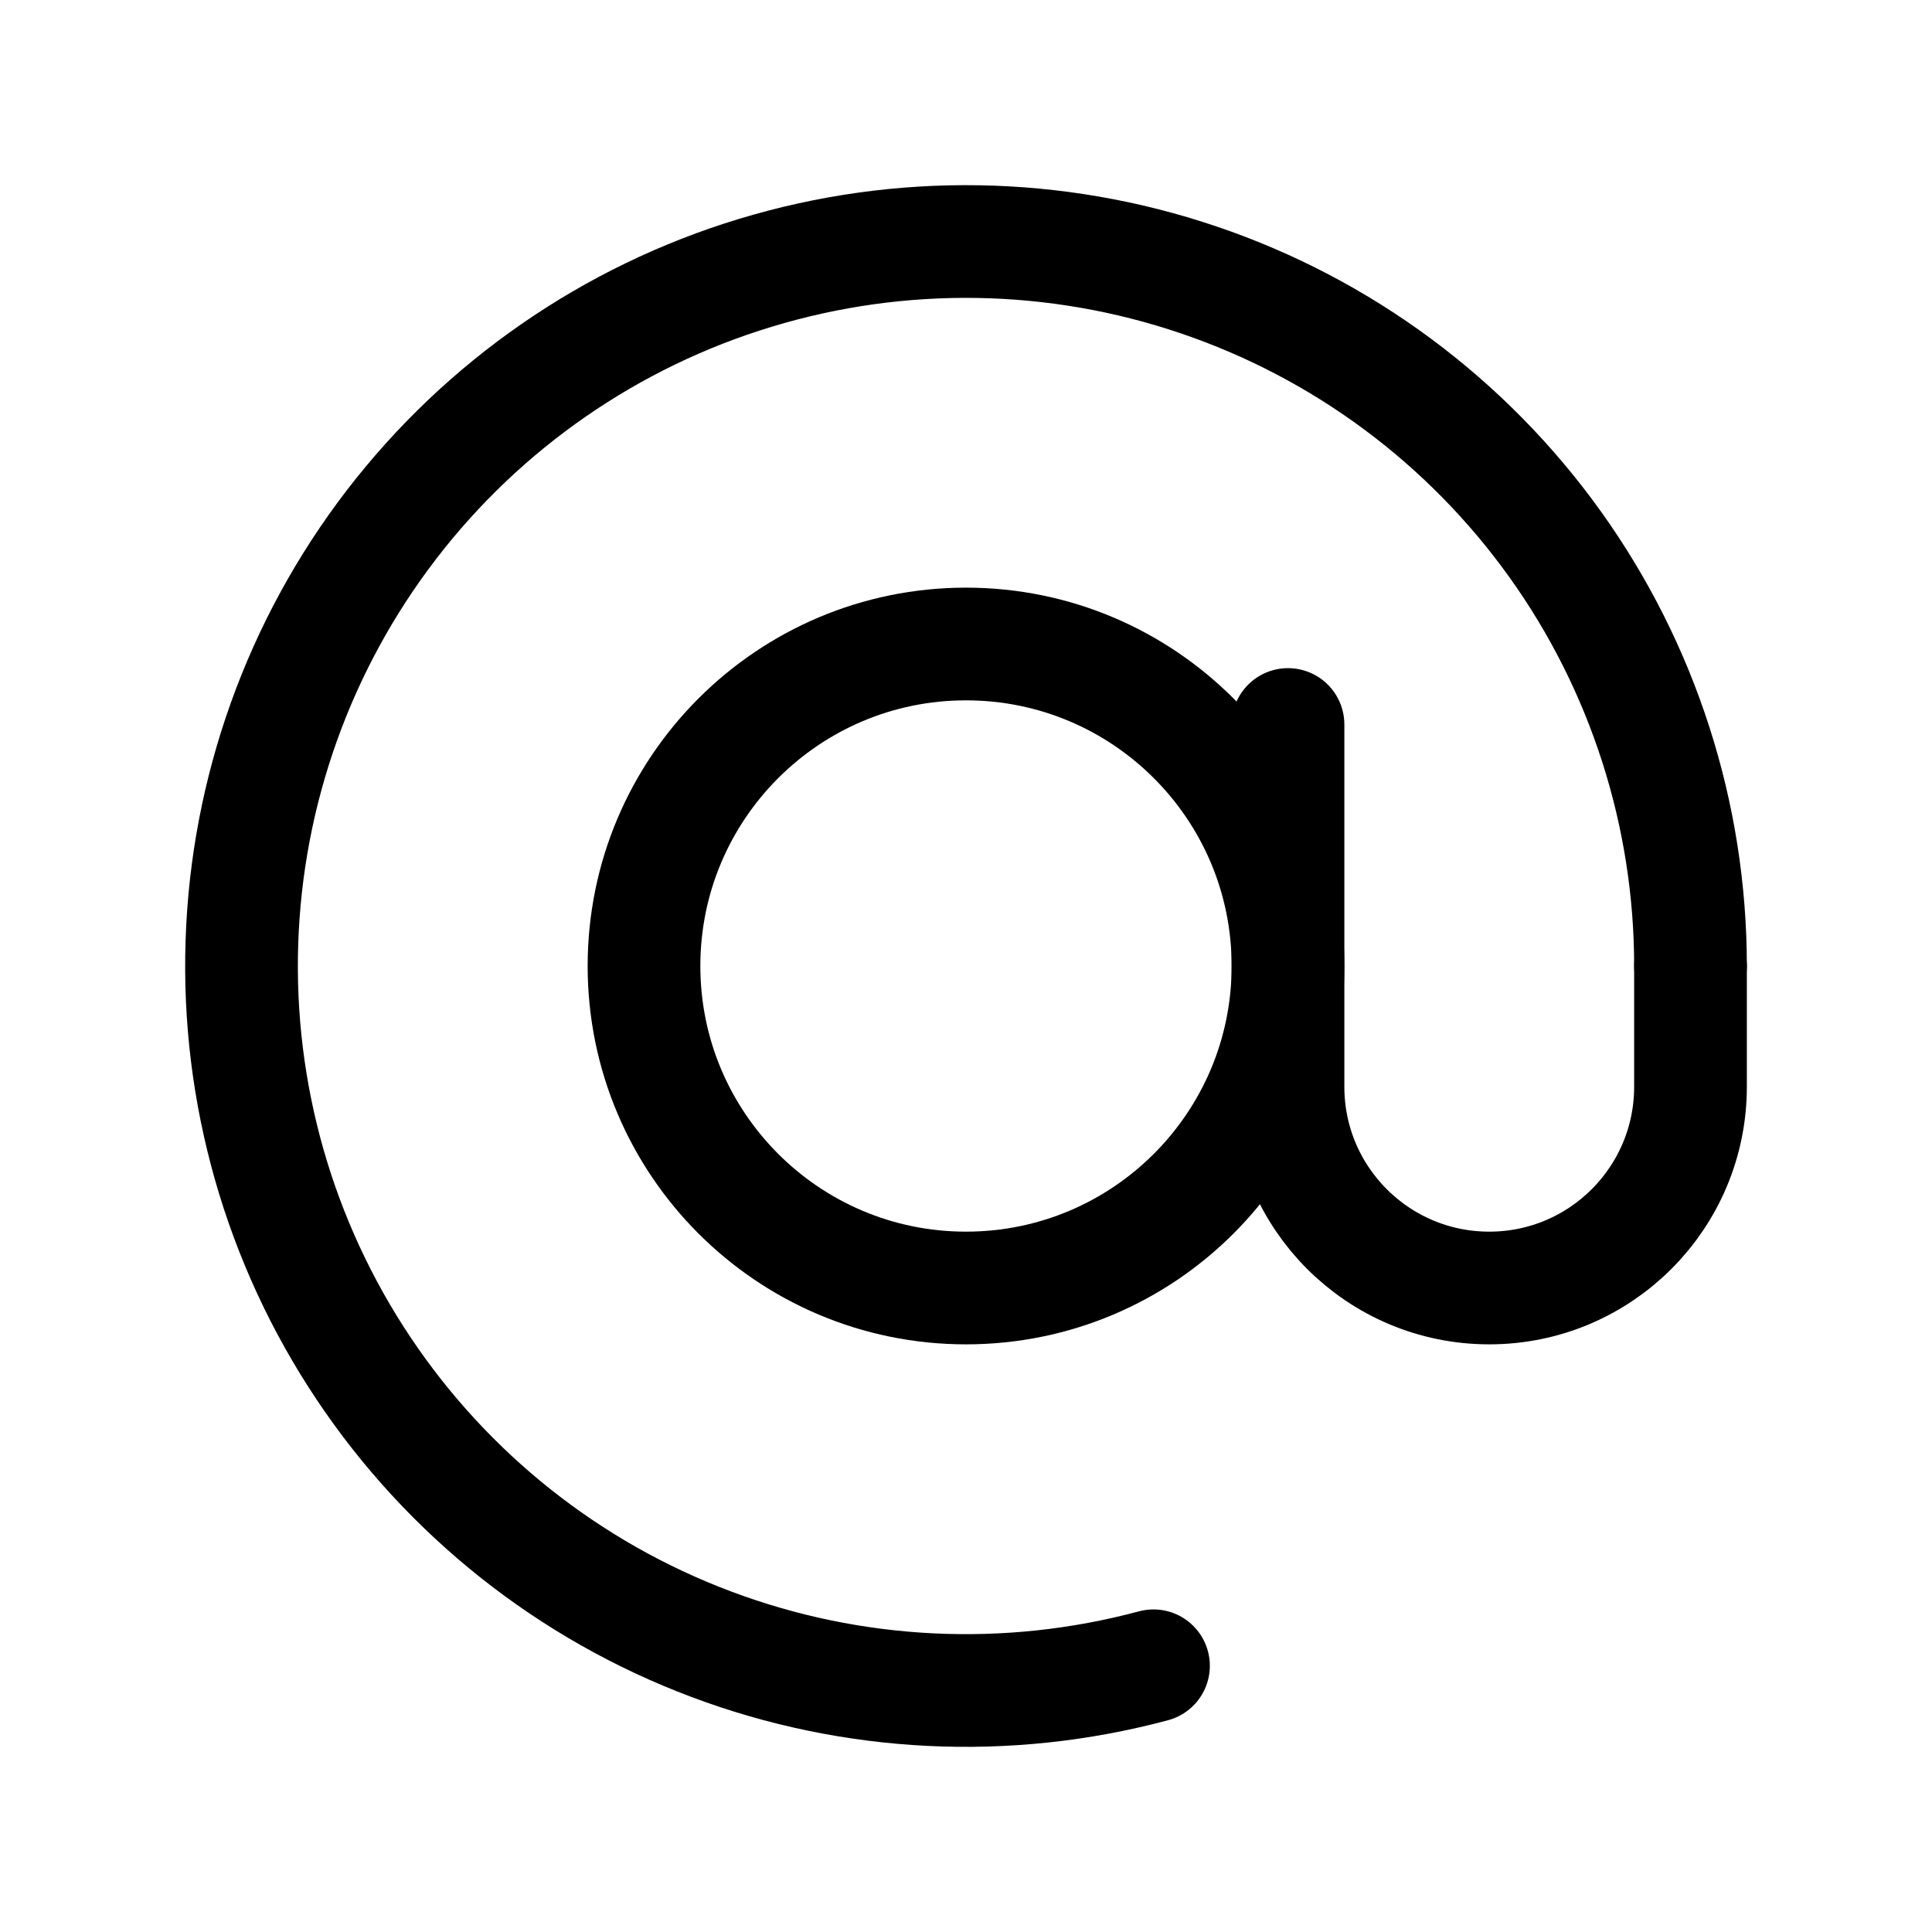
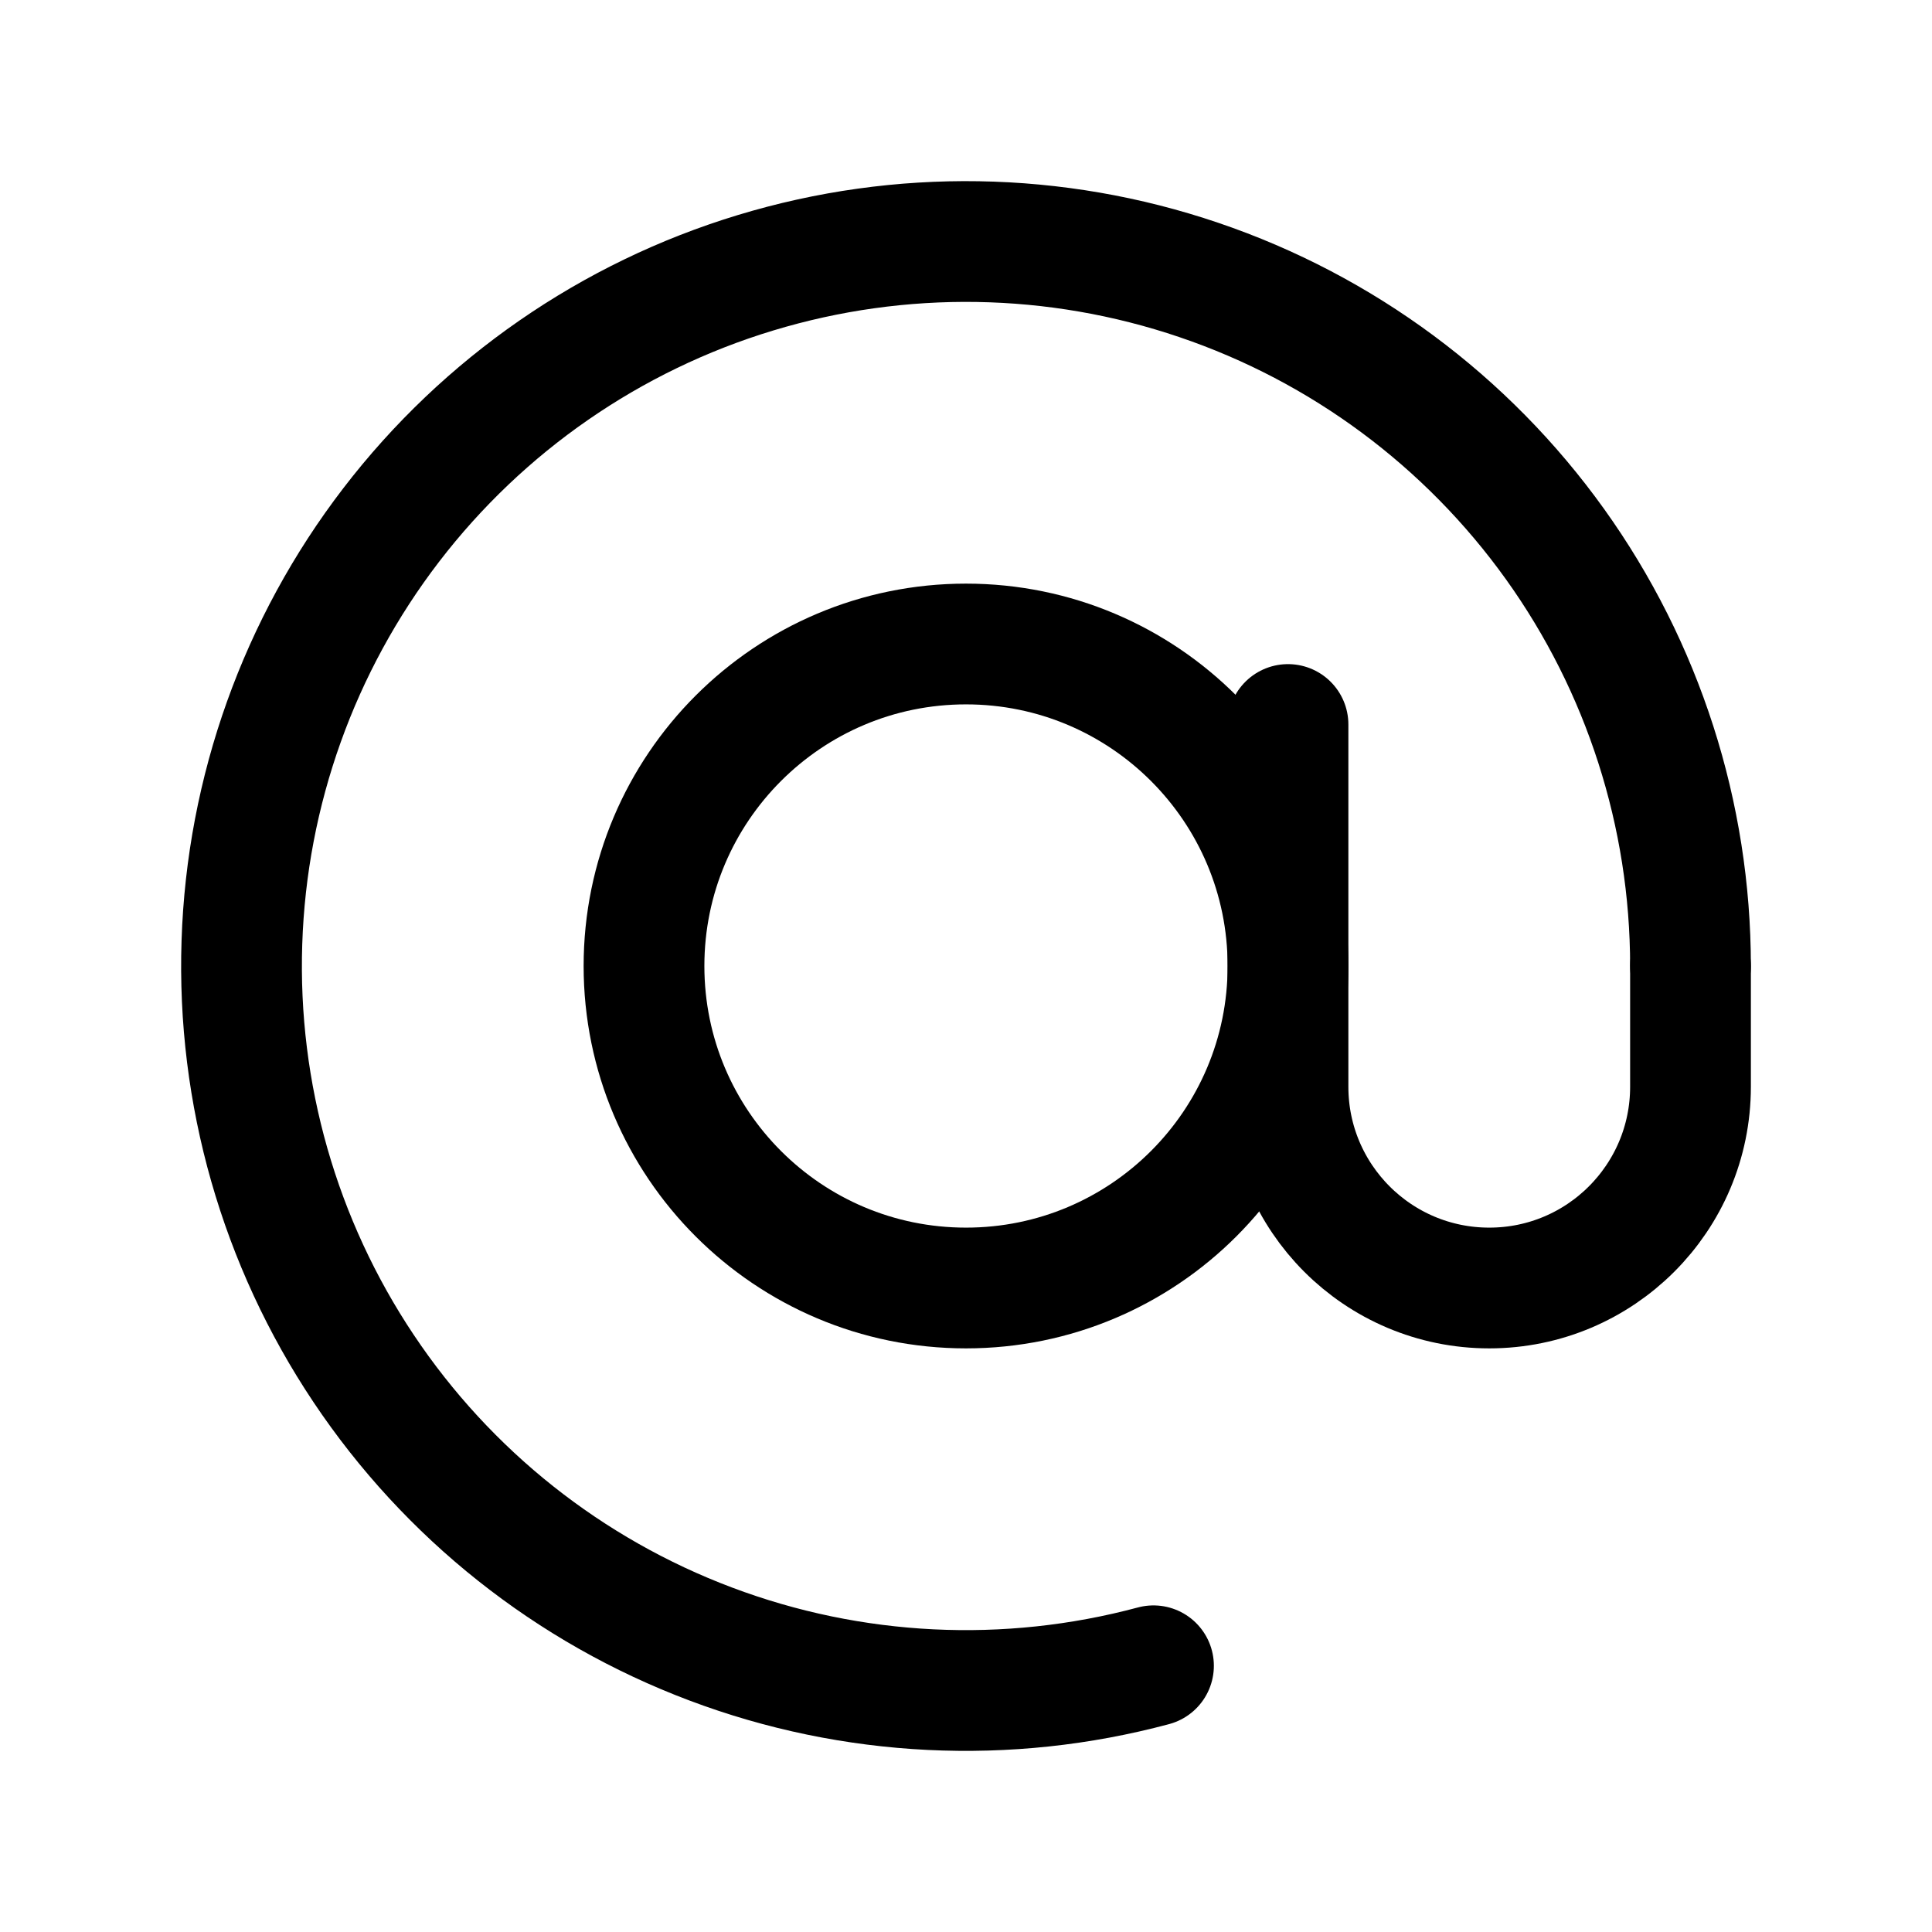
<svg xmlns="http://www.w3.org/2000/svg" width="24" height="24" viewBox="0 0 24 24" fill="none">
-   <path d="M21 12C21 10.12 20.411 8.286 19.316 6.758C18.22 5.229 16.674 4.082 14.893 3.478C13.112 2.873 11.187 2.842 9.387 3.388C7.588 3.933 6.005 5.029 4.86 6.521C3.715 8.013 3.066 9.826 3.005 11.706C2.943 13.585 3.472 15.437 4.517 17C5.562 18.564 7.07 19.761 8.83 20.423C10.59 21.086 12.513 21.18 14.329 20.693" stroke="currentColor" stroke-width="1.4" stroke-linecap="round" />
-   <circle cx="12" cy="12" r="4" stroke="currentColor" stroke-width="1.4" />
-   <path d="M16 9V13.5C16 14.881 17.119 16 18.5 16V16C19.881 16 21 14.881 21 13.5V12" stroke="currentColor" stroke-width="1.4" stroke-linecap="round" />
+   <path d="M21 12C21 10.12 20.411 8.286 19.316 6.758C18.22 5.229 16.674 4.082 14.893 3.478C13.112 2.873 11.187 2.842 9.387 3.388C7.588 3.933 6.005 5.029 4.86 6.521C3.715 8.013 3.066 9.826 3.005 11.706C2.943 13.585 3.472 15.437 4.517 17C5.562 18.564 7.07 19.761 8.83 20.423C10.59 21.086 12.513 21.18 14.329 20.693" stroke="currentColor" stroke-width="1.5" stroke-linecap="round" />
+   <circle cx="12" cy="12" r="4" stroke="currentColor" stroke-width="1.5" />
+   <path d="M16 9V13.5C16 14.881 17.119 16 18.5 16V16C19.881 16 21 14.881 21 13.5V12" stroke="currentColor" stroke-width="1.5" stroke-linecap="round" />
</svg>
